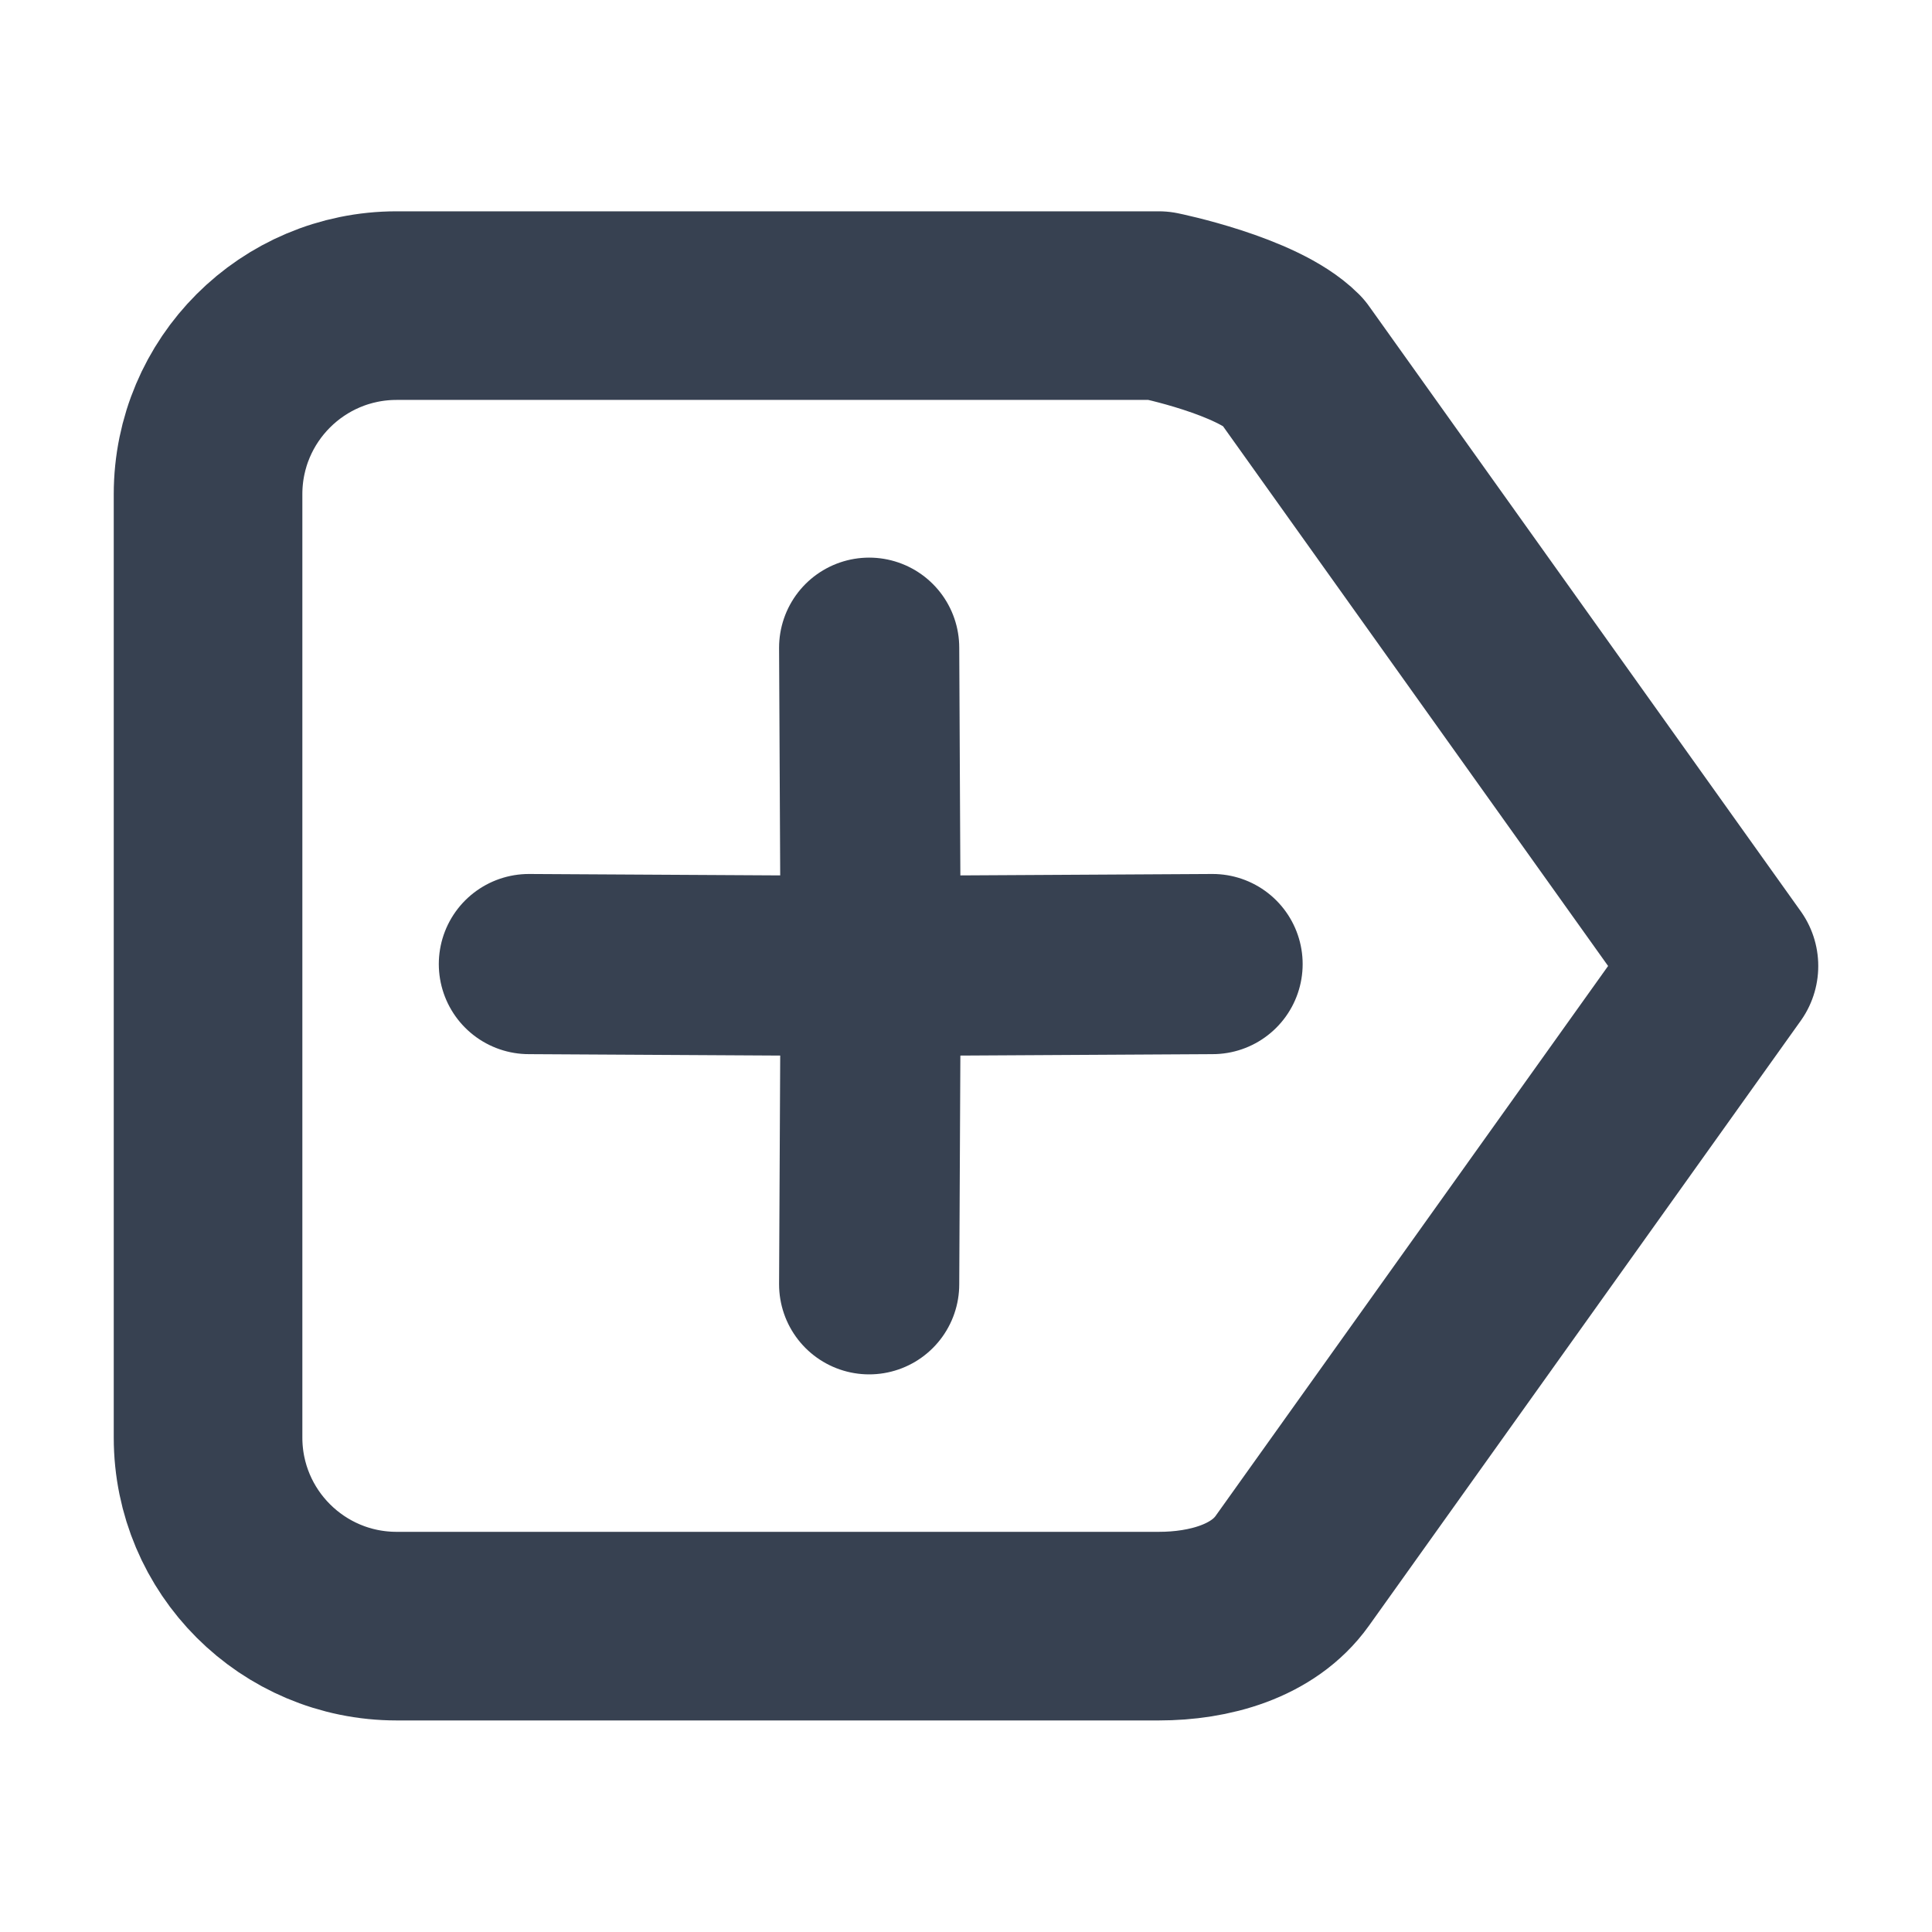
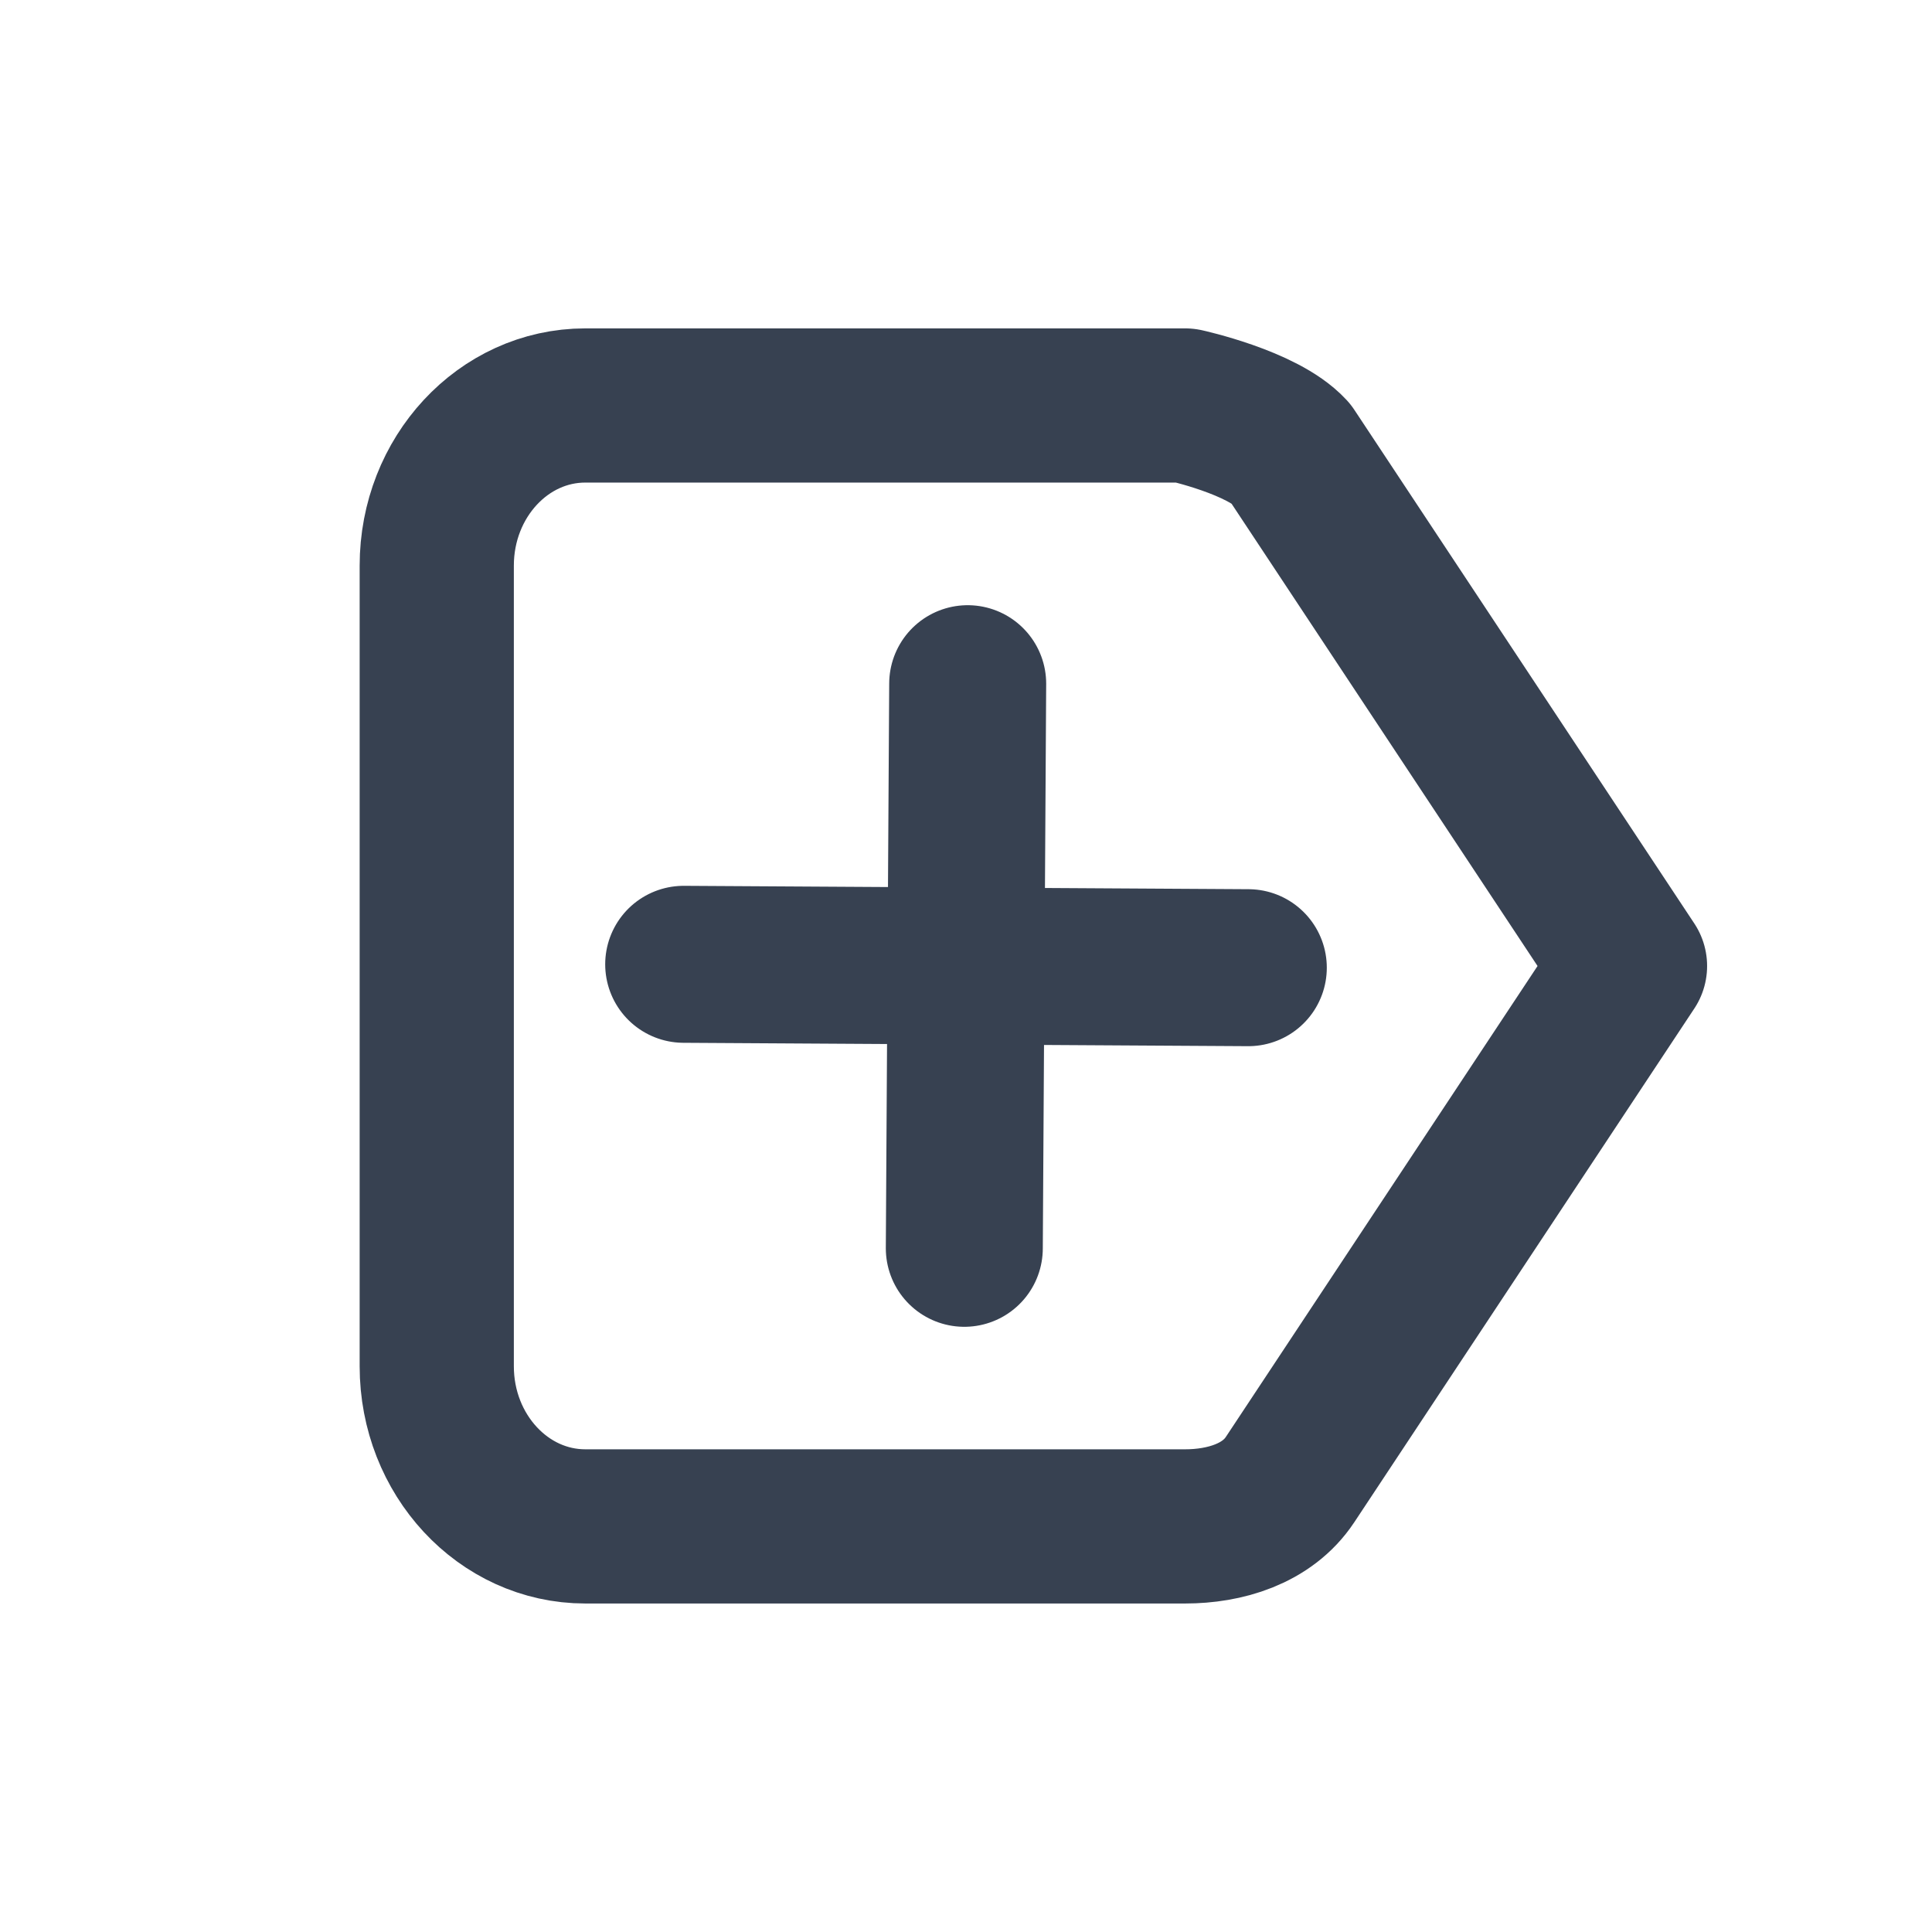
<svg xmlns="http://www.w3.org/2000/svg" width="16" height="16" viewBox="0 0 16 16" fill="none" version="1.1" id="svg835">
  <defs id="defs839" />
-   <g id="g1479" transform="matrix(0,-1,-1,0,16,16)">
-     <g id="g1438" transform="matrix(0,-1,-1,0,16.00002,16)">
-       <path d="M 14.277,8 10.702,2.989 c -0.293,-0.293 -1.105,-0.458 -1.105,-0.458 H 3.285 c -0.863,0 -1.562,0.699 -1.562,1.562 v 7.812 c 0,0.863 0.699,1.562 1.562,1.562 h 6.312 c 0.414,0 0.864,-0.12 1.105,-0.458 z" stroke="#374151" stroke-width="1.562" stroke-linecap="round" stroke-linejoin="round" id="path833" />
-       <path d="m 10.042,7.984 -2.831,0.016 m 0,0 -2.831,-0.016 M 7.211,8 7.198,10.636 M 7.211,8 7.198,5.364" stroke="#374151" stroke-width="2.567" stroke-linecap="round" stroke-linejoin="round" id="path833-0" style="stroke-width:1.492;stroke-miterlimit:4;stroke-dasharray:none" />
-     </g>
-   </g>
+   <path d="M 13.499,8 10.684,3.747 C 10.454,3.498 9.815,3.358 9.815,3.358 H 4.847 c -0.679,0 -1.23,0.594 -1.23,1.326 v 6.631 c 0,0.732 0.551,1.326 1.23,1.326 h 4.968 c 0.326,0 0.68,-0.102 0.869,-0.388 z" stroke="#374151" stroke-width="1.277" stroke-linecap="round" stroke-linejoin="round" id="path833" />
+   <path d="M 8.014,5.662 8,8 M 8,8 7.986,10.338 M 8,8 5.662,7.986 M 8,8 10.338,8.014" stroke="#374151" stroke-width="2.567" stroke-linecap="round" stroke-linejoin="round" id="path833-0" style="stroke-width:1.3;stroke-miterlimit:4;stroke-dasharray:none" />
</svg>
